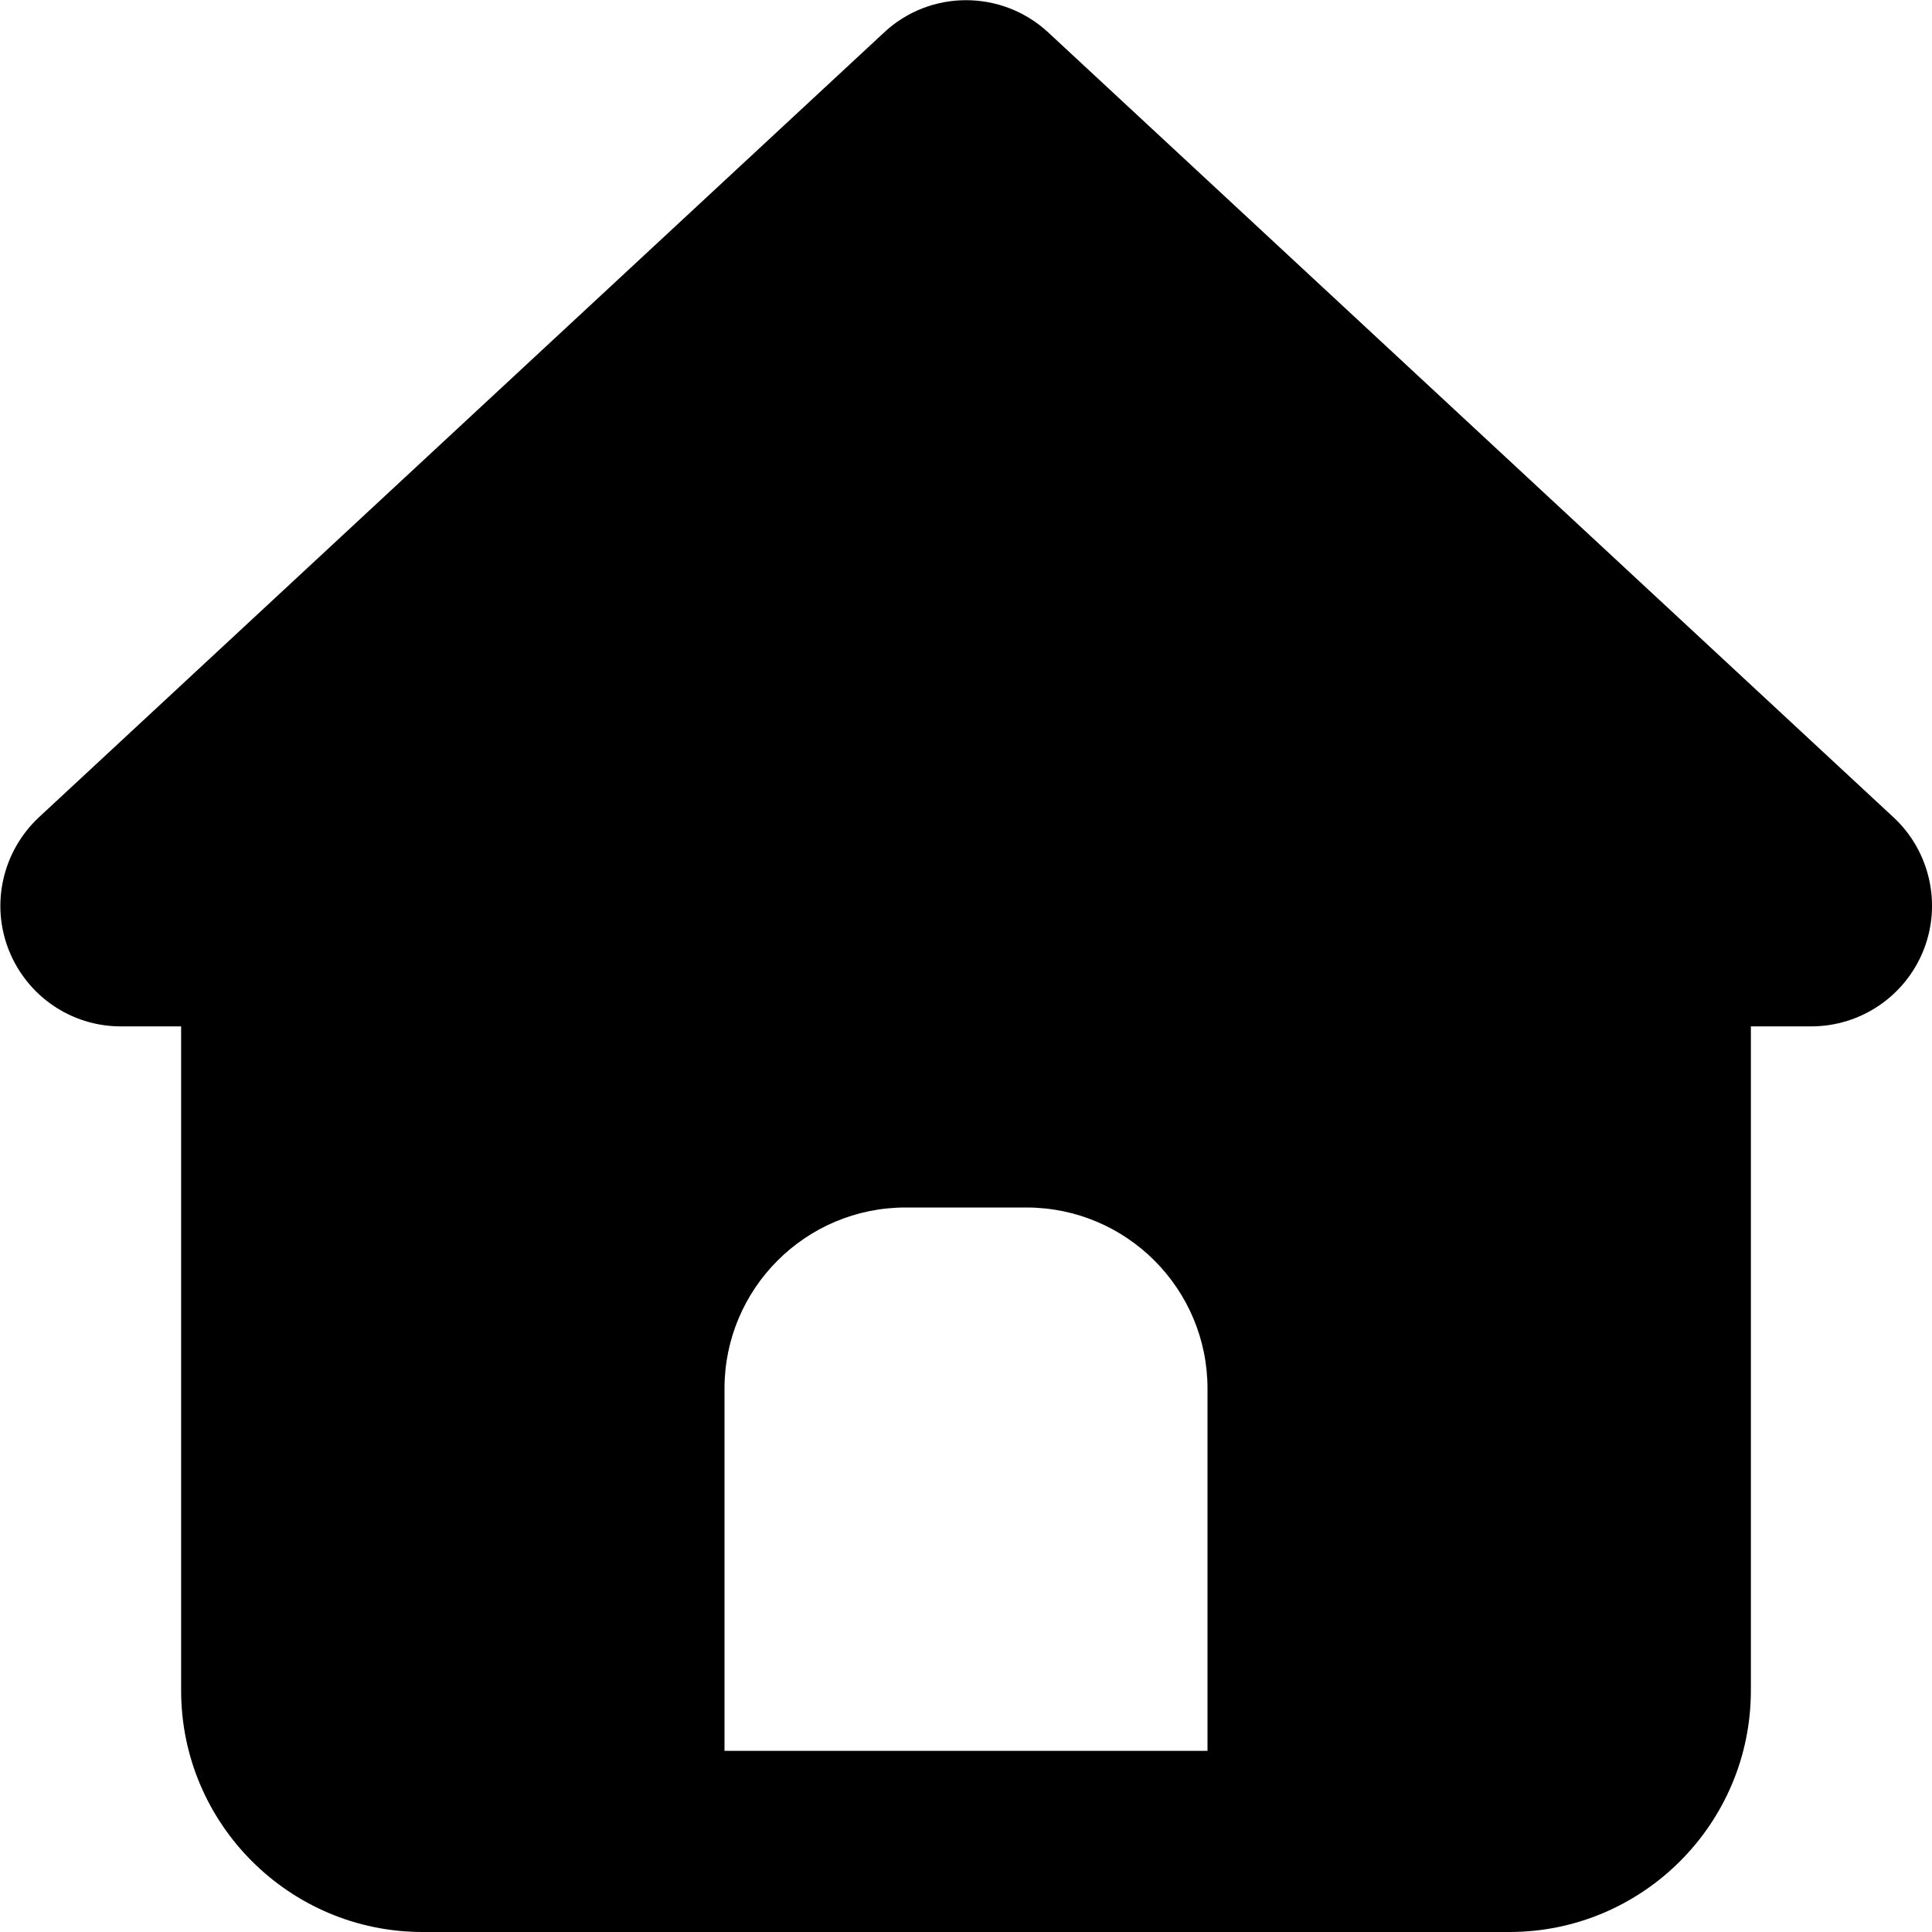
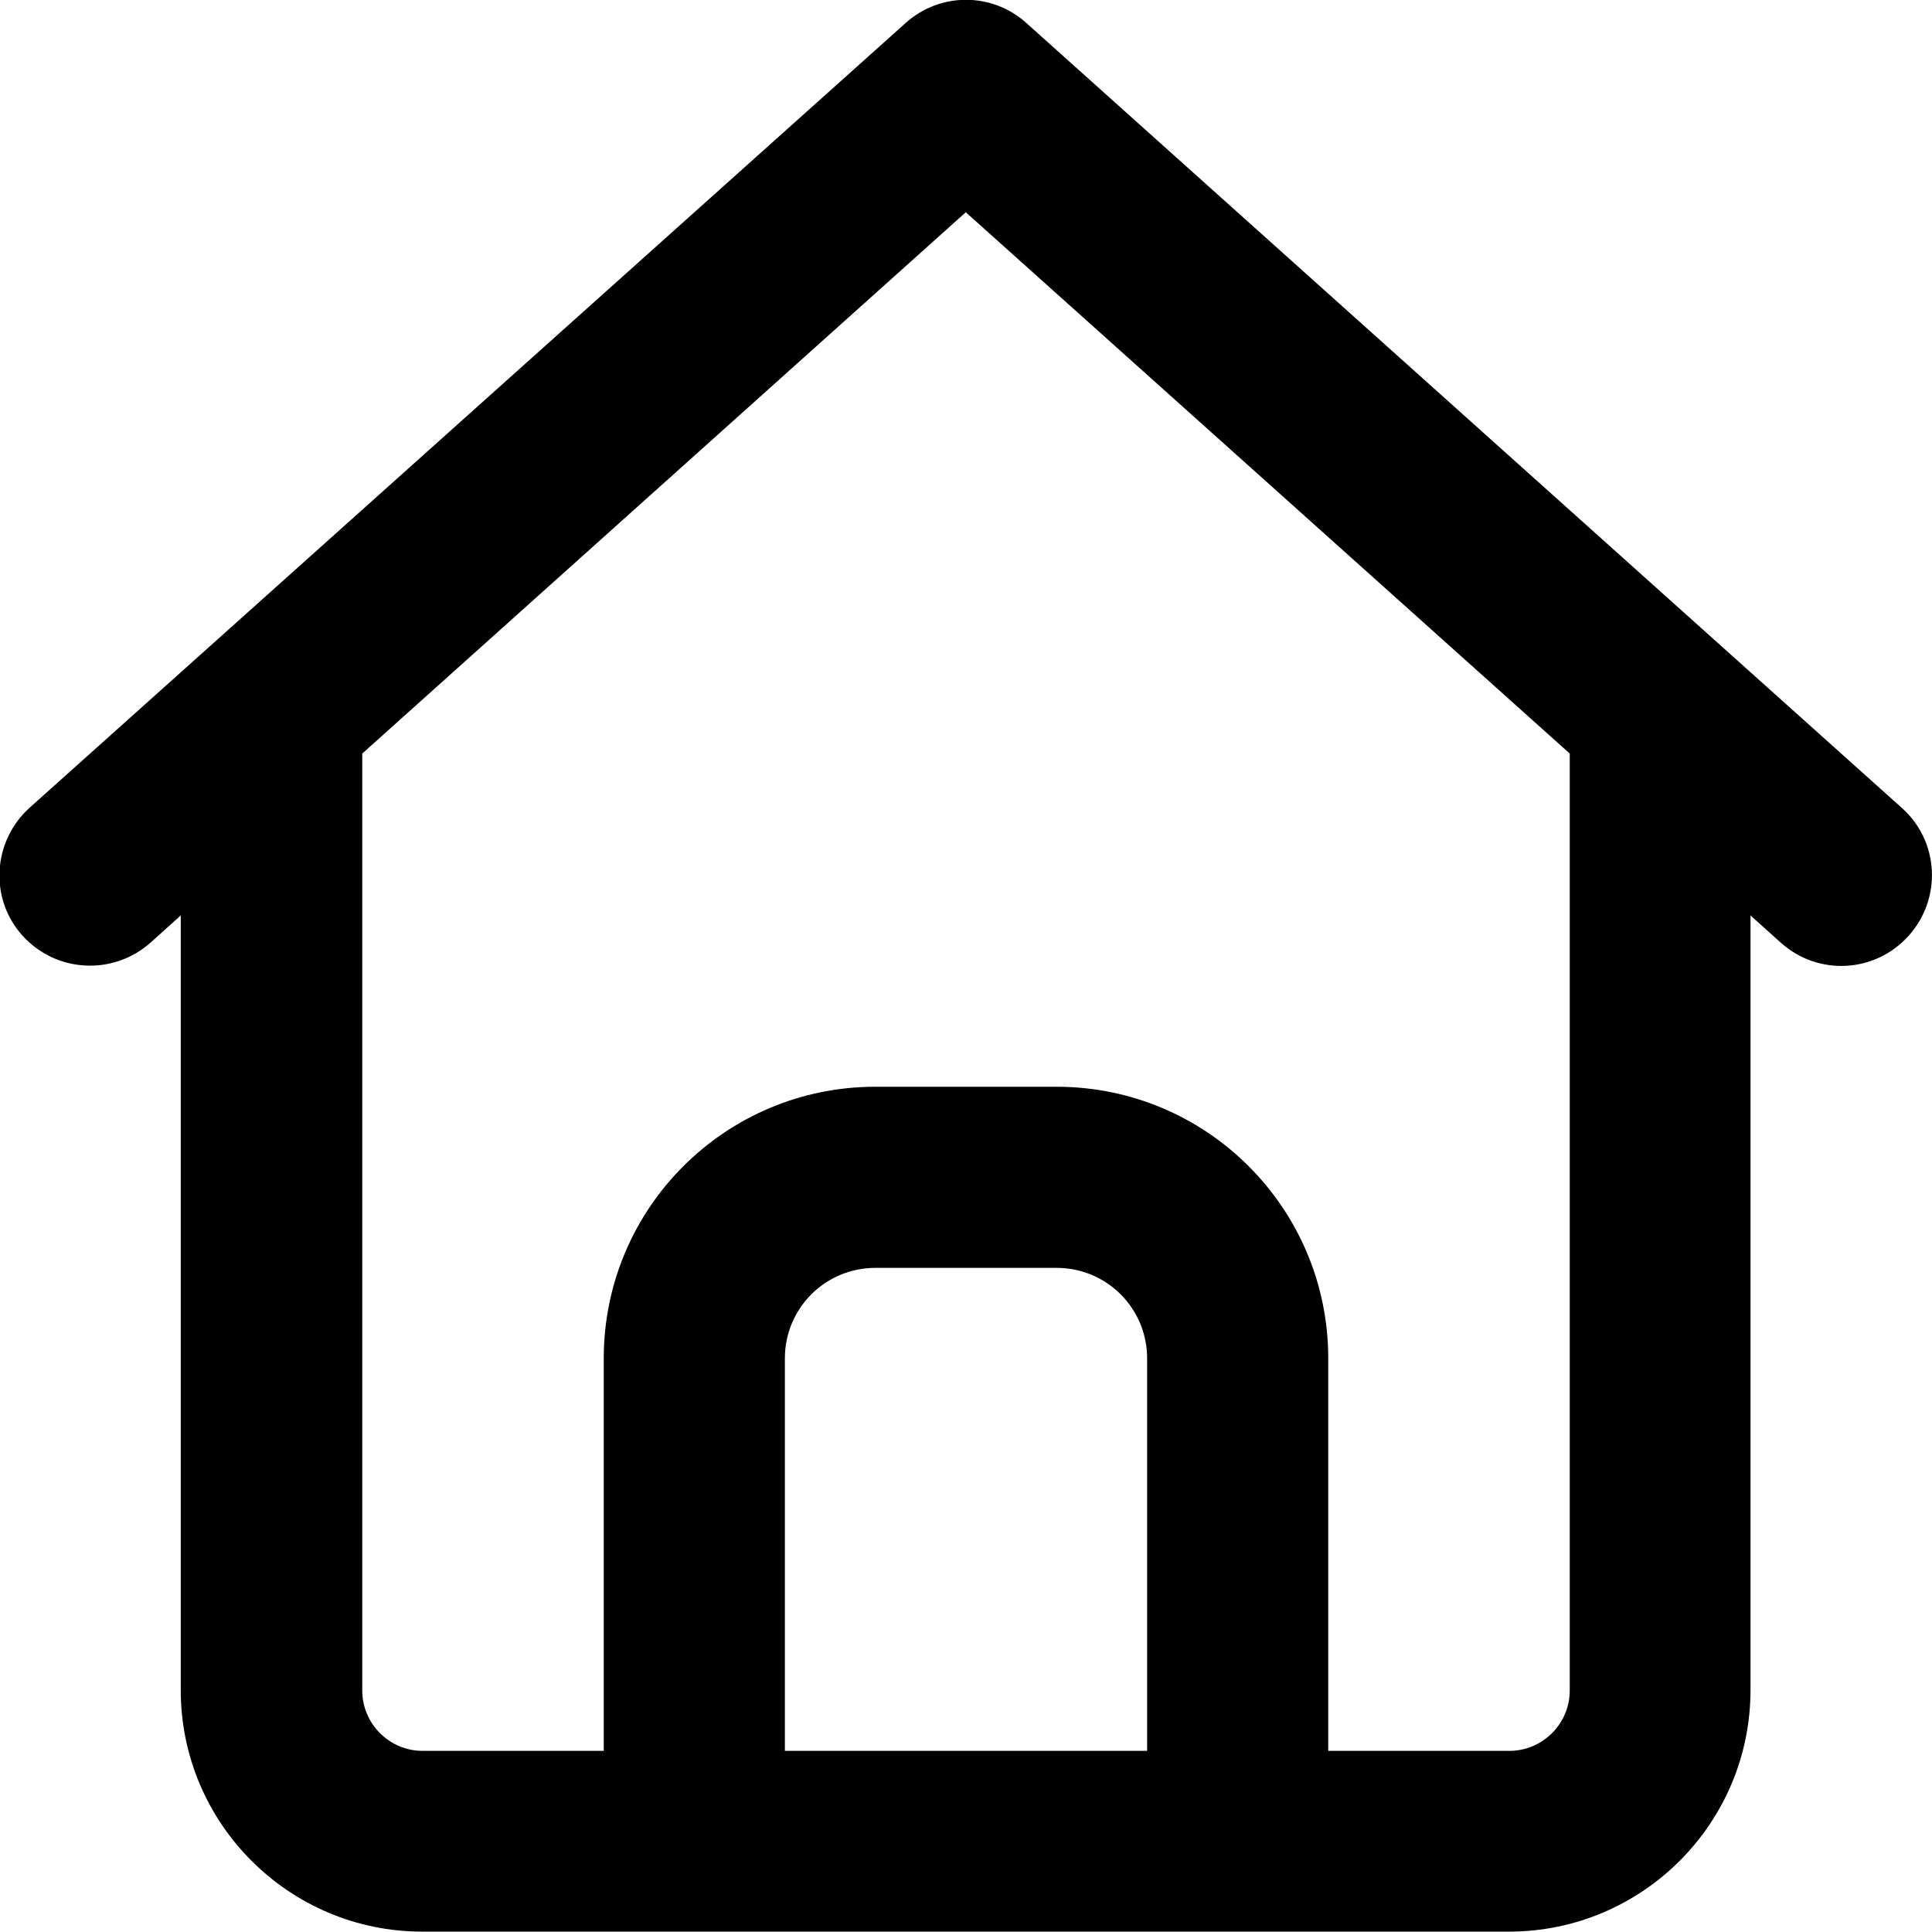
<svg xmlns="http://www.w3.org/2000/svg" viewBox="0 0 512 512">
-   <path d="M277.8 8.6c-12.3-11.4-31.3-11.4-43.5 0l-224 208c-9.6 9-12.8 22.9-8 35.1S18.8 272 32 272l16 0 0 176c0 35.3 28.7 64 64 64l288 0c35.3 0 64-28.7 64-64l0-176 16 0c13.2 0 25-8.1 29.8-20.3s1.6-26.2-8-35.1l-224-208zM240 320l32 0c26.5 0 48 21.5 48 48l0 96-128 0 0-96c0-26.5 21.5-48 48-48z" />
+   <path d="M240 6.1c9.1-8.2 22.9-8.2 32 0l232 208c9.9 8.8 10.7 24 1.8 33.9s-24 10.7-33.9 1.8l-8-7.2 0 205.3c0 35.3-28.7 64-64 64l-288 0c-35.3 0-64-28.7-64-64l0-205.3-8 7.2c-9.9 8.8-25 8-33.9-1.8s-8-25 1.8-33.9L240 6.1zm16 50.1L96 199.7 96 448c0 8.8 7.2 16 16 16l48 0 0-104c0-39.8 32.2-72 72-72l48 0c39.8 0 72 32.2 72 72l0 104 48 0c8.8 0 16-7.2 16-16l0-248.3-160-143.4zM208 464l96 0 0-104c0-13.3-10.7-24-24-24l-48 0c-13.3 0-24 10.7-24 24l0 104z" />
</svg>
